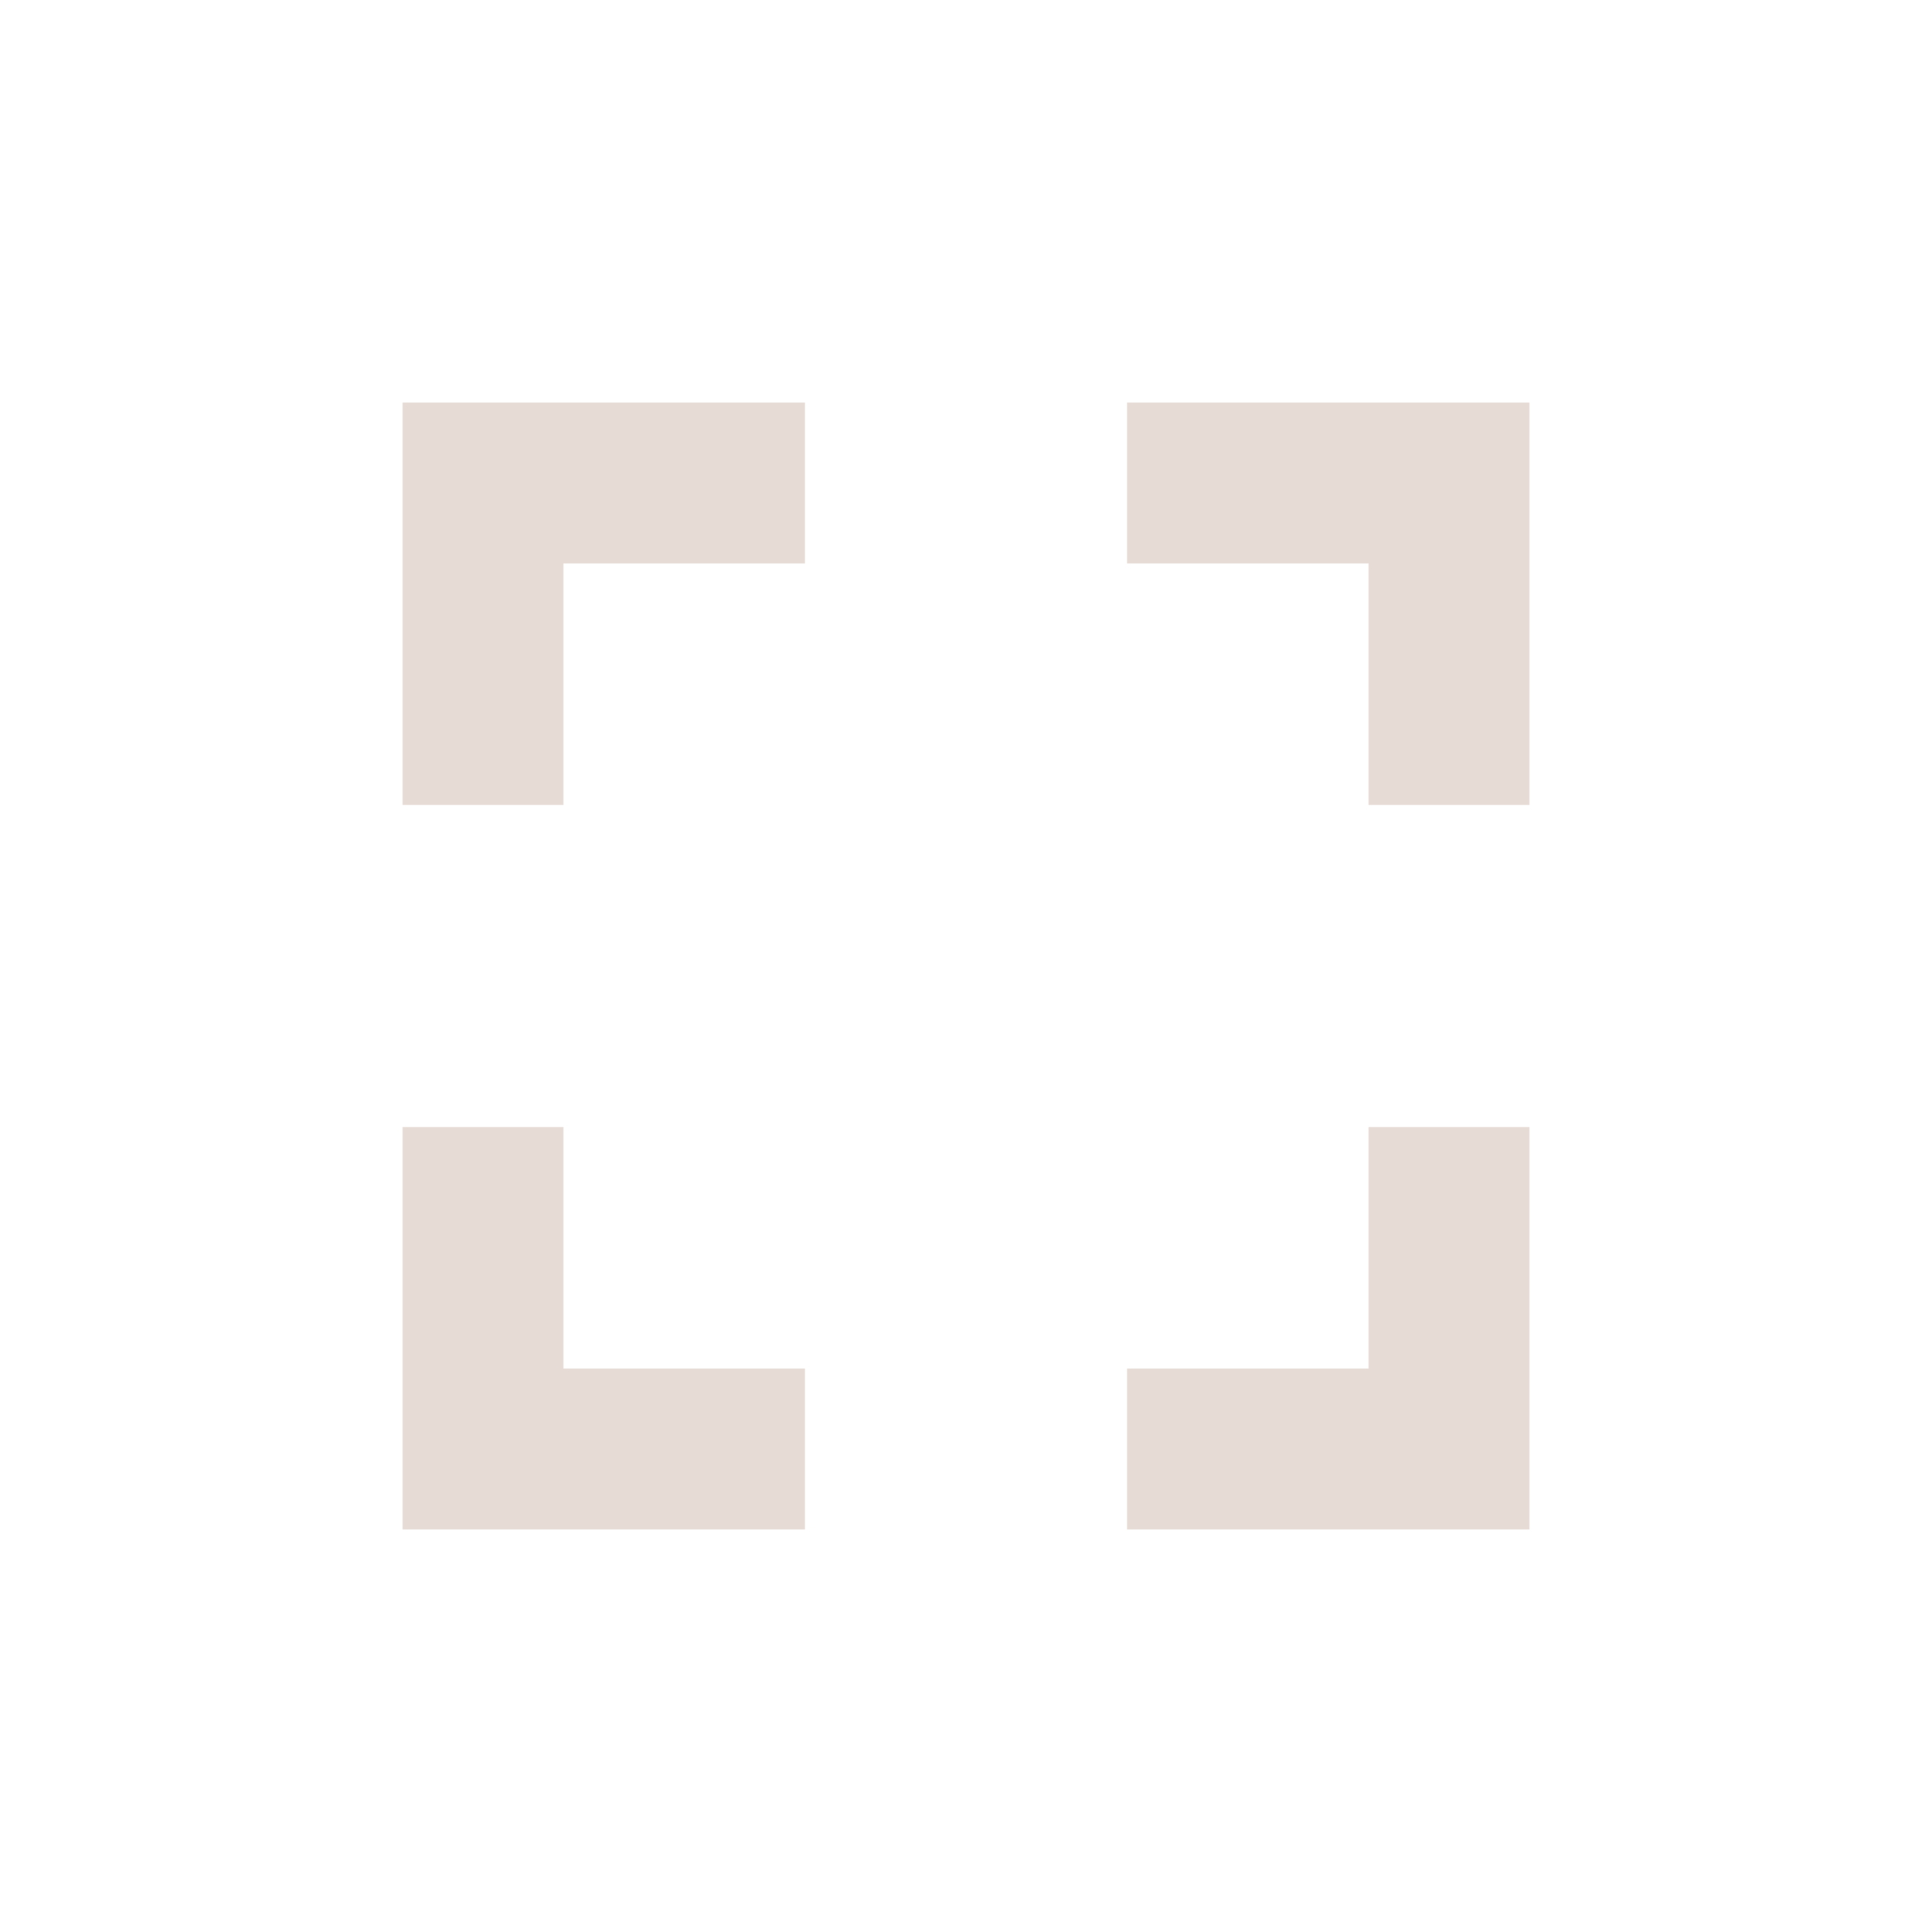
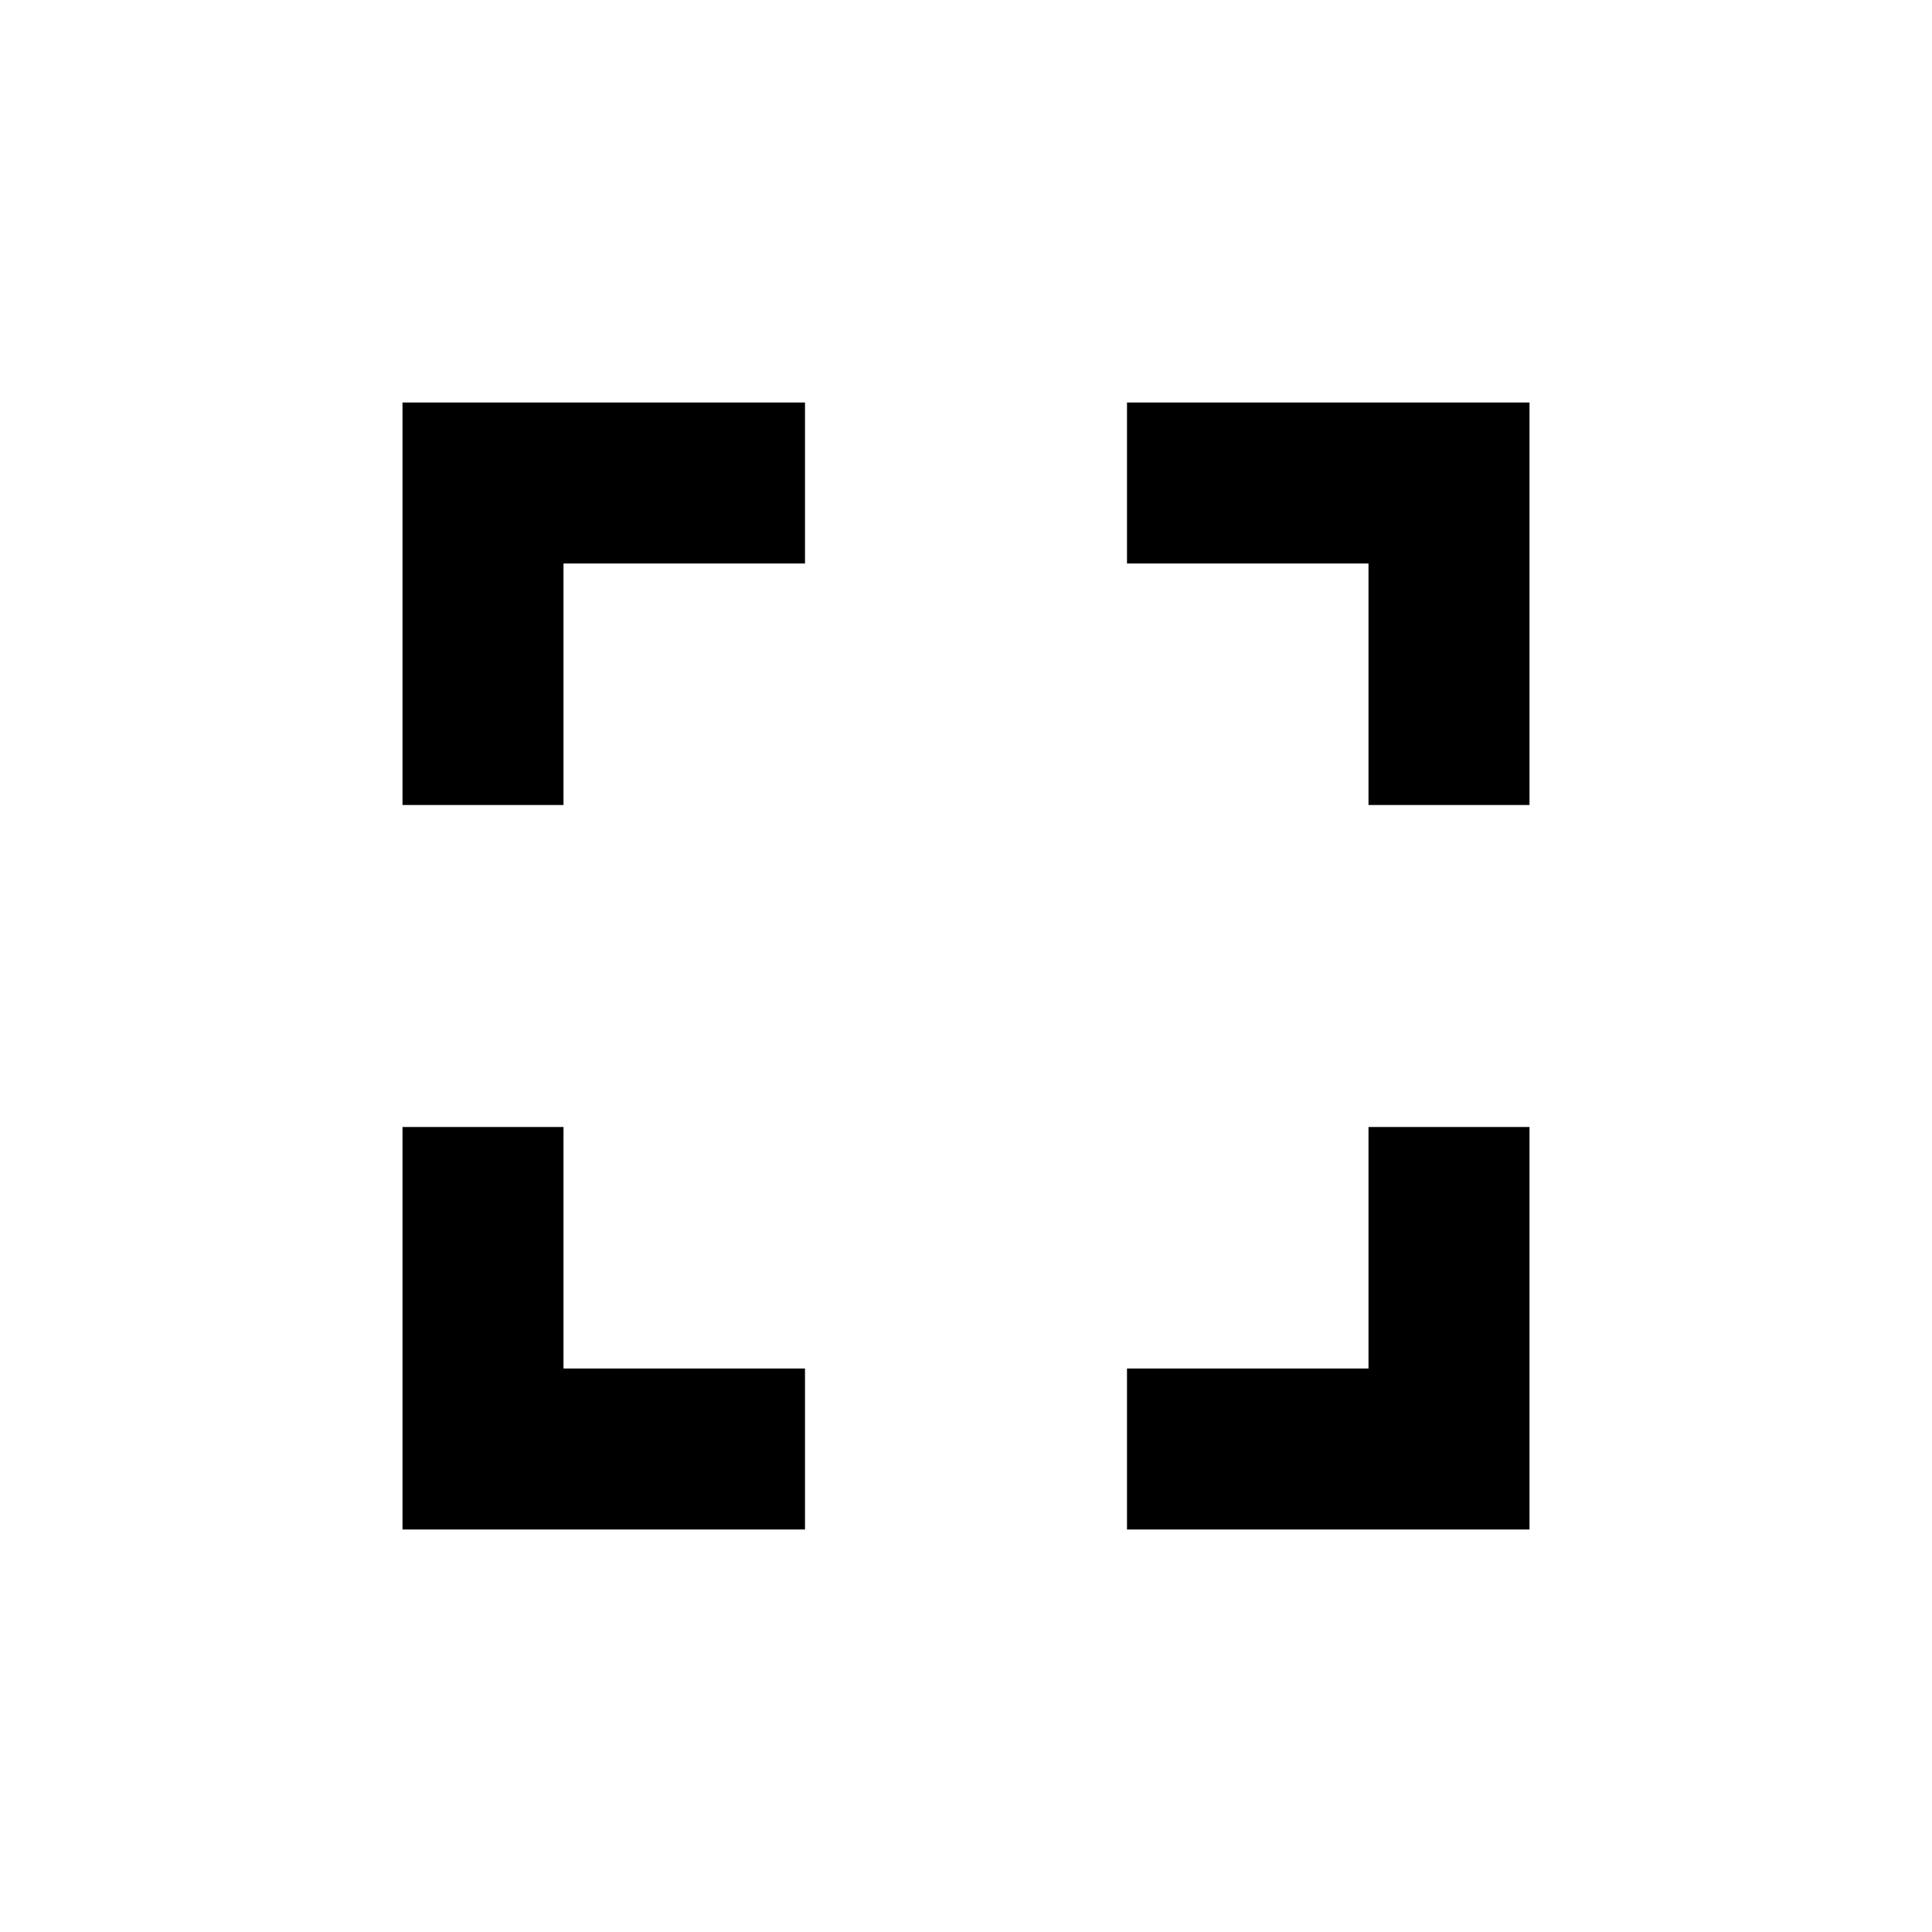
<svg xmlns="http://www.w3.org/2000/svg" height="24" viewBox="0 0 24 24" width="24">
  <path d="M0 0h24v24H0z" fill="none" />
-   <path fill="hsl(22, 28%, 87%)" d="M7 14H5v5h5v-2H7v-3zm-2-4h2V7h3V5H5v5zm12 7h-3v2h5v-5h-2v3zM14 5v2h3v3h2V5h-5z" />
+   <path d="M7 14H5v5h5v-2H7v-3zm-2-4h2V7h3V5H5v5zm12 7h-3v2h5v-5h-2v3zM14 5v2h3v3h2V5h-5z" />
</svg>
